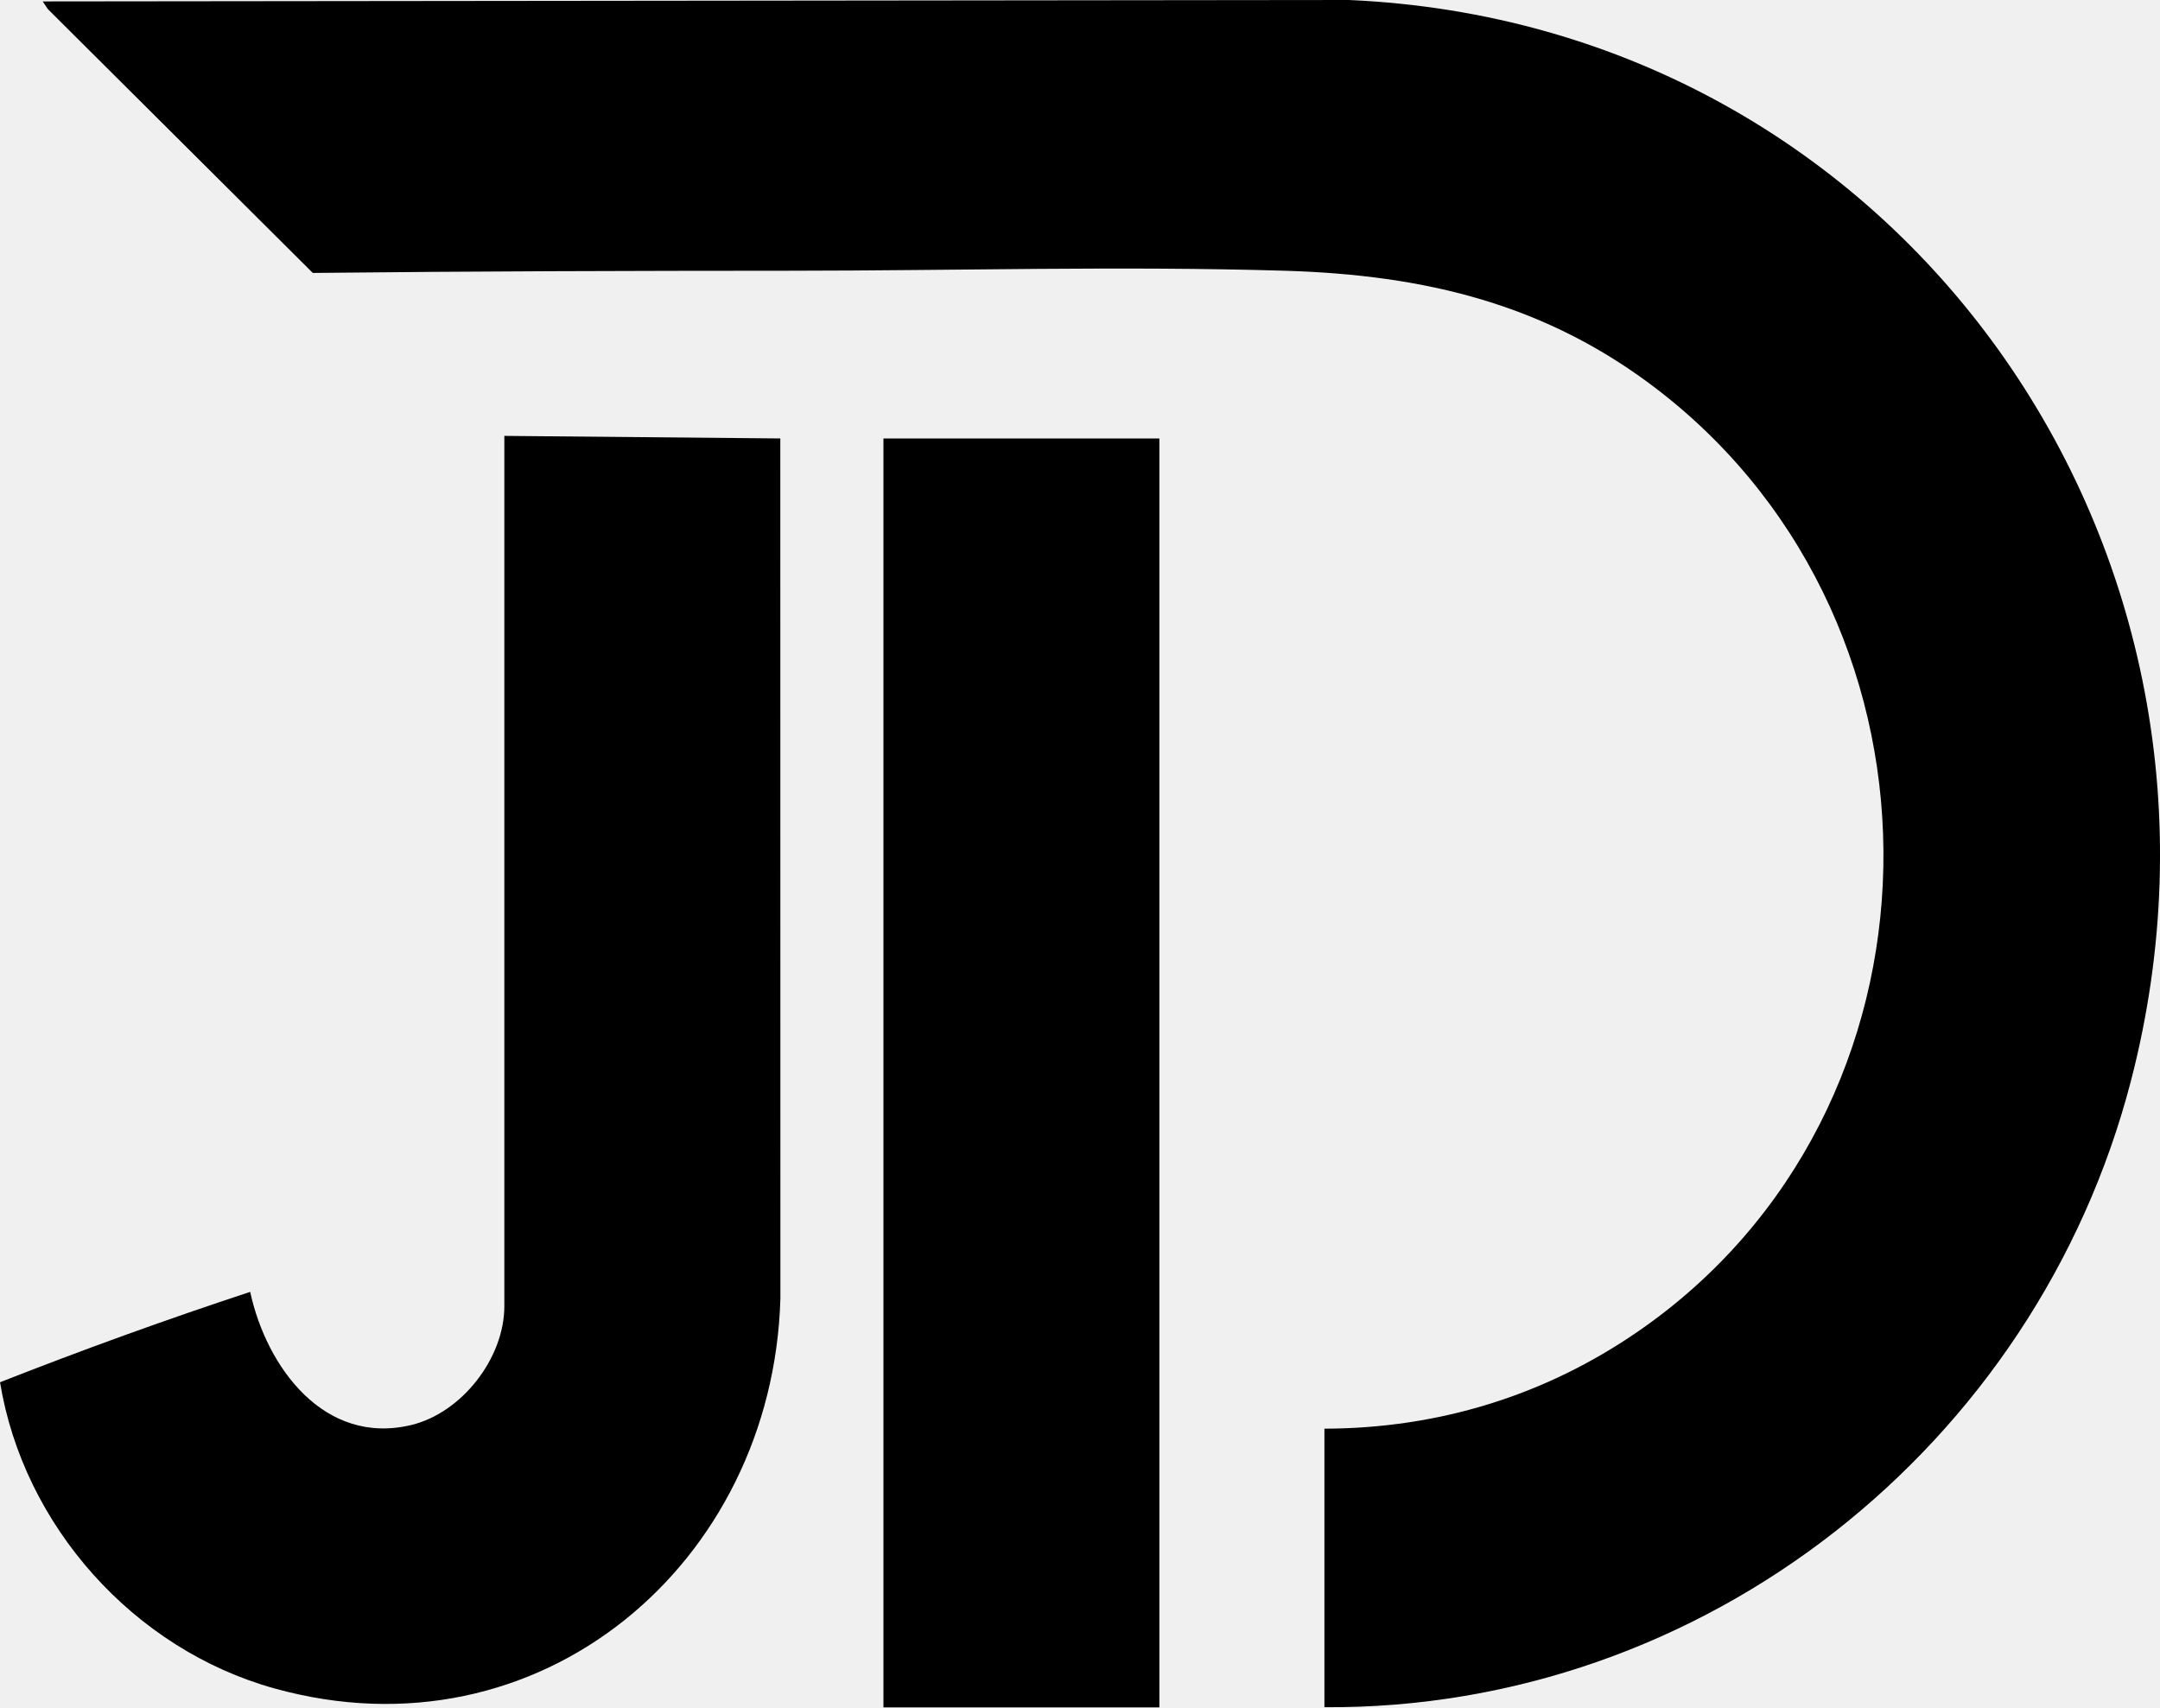
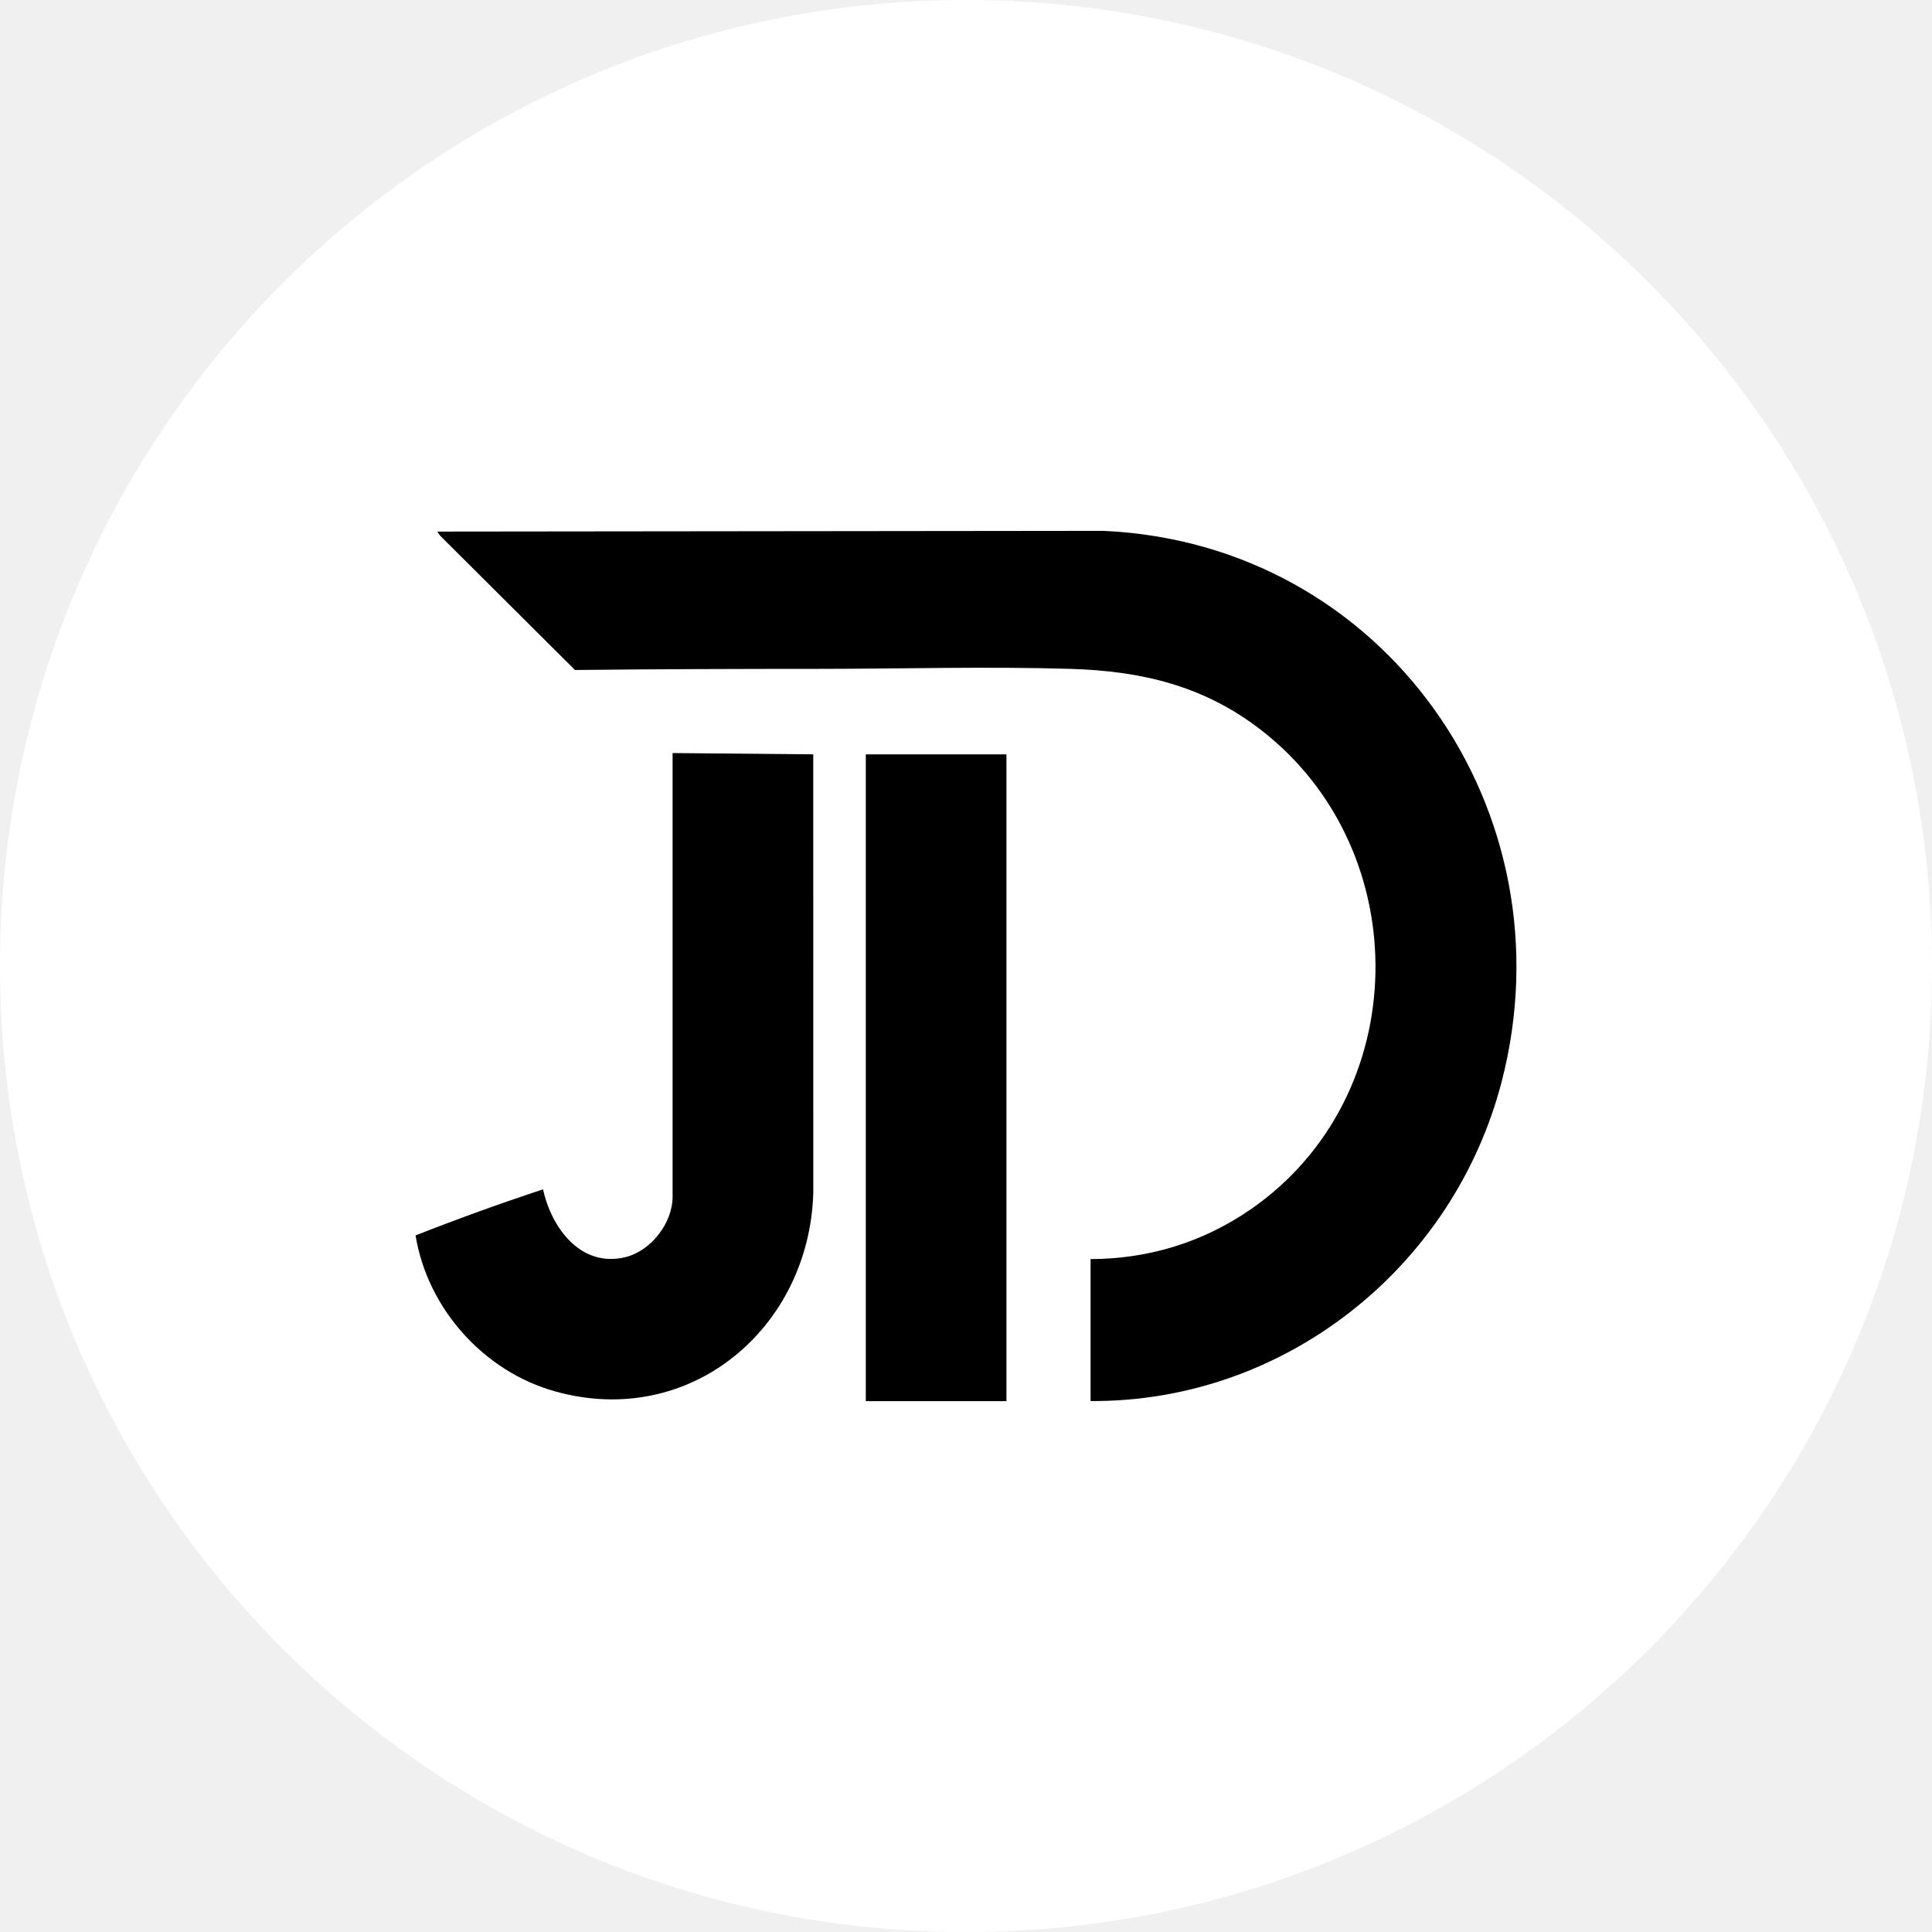
- <svg xmlns="http://www.w3.org/2000/svg" id="Layer_1" data-name="Layer 1" viewBox="0 0 683.79 540.55">
-   <path d="M419.27,540.48v-88.17c36.08-.08,69.84-10.46,99.37-30.84,101.29-69.91,103.34-222.68,6.67-297.67-35.53-27.56-74.17-36.77-118.66-38.09-51.86-1.54-104.35-.02-155.93,0-50.75.02-101.3.15-151.7.7L15.16,2.89l-1.64-2.44,413.54-.45c174.94,7.71,291.2,174.11,247.51,342.28-30,115.47-135.01,199.02-255.3,198.21Z" />
-   <path d="M159.66,138l87.36.81.03,272.3c-2.42,84.01-76.31,146.78-160.22,123.42-44.56-12.41-79.4-51.52-86.82-96.92,26.05-10.24,52.54-19.84,79.19-28.61,5.19,23.94,23.51,48.83,51.1,42.12,15.87-3.86,29.36-21.12,29.36-37.58V138Z" />
-   <rect x="279.67" y="138.82" width="87.35" height="401.73" />
+ <svg xmlns="http://www.w3.org/2000/svg" id="Layer_1" data-name="Layer 1" viewBox="0 0 1200 1200">
+   <defs>
+     <style>
+       .cls-1 {
+         fill: #fff;
+       }
+     </style>
+   </defs>
+   <circle class="cls-1" cx="600" cy="600" r="600" />
+   <g>
+     <path d="M677.37,870.21v-88.17c36.08-.08,69.84-10.46,99.37-30.84,101.29-69.91,103.34-222.68,6.67-297.67-35.53-27.56-74.17-36.77-118.66-38.09-51.86-1.54-104.35-.02-155.93,0-50.75.02-101.3.15-151.7.7l-83.86-83.53-1.64-2.44,413.54-.45c174.94,7.71,291.2,174.11,247.51,342.28-30,115.47-135.01,199.02-255.3,198.21Z" />
+     <path d="M417.76,467.73l87.36.81.03,272.3c-2.42,84.01-76.31,146.78-160.22,123.42-44.56-12.41-79.4-51.52-86.82-96.92,26.05-10.24,52.54-19.84,79.19-28.61,5.19,23.94,23.51,48.83,51.1,42.12,15.87-3.86,29.36-21.12,29.36-37.58v-275.53Z" />
+     <rect x="537.77" y="468.55" width="87.35" height="401.73" />
+   </g>
</svg>
